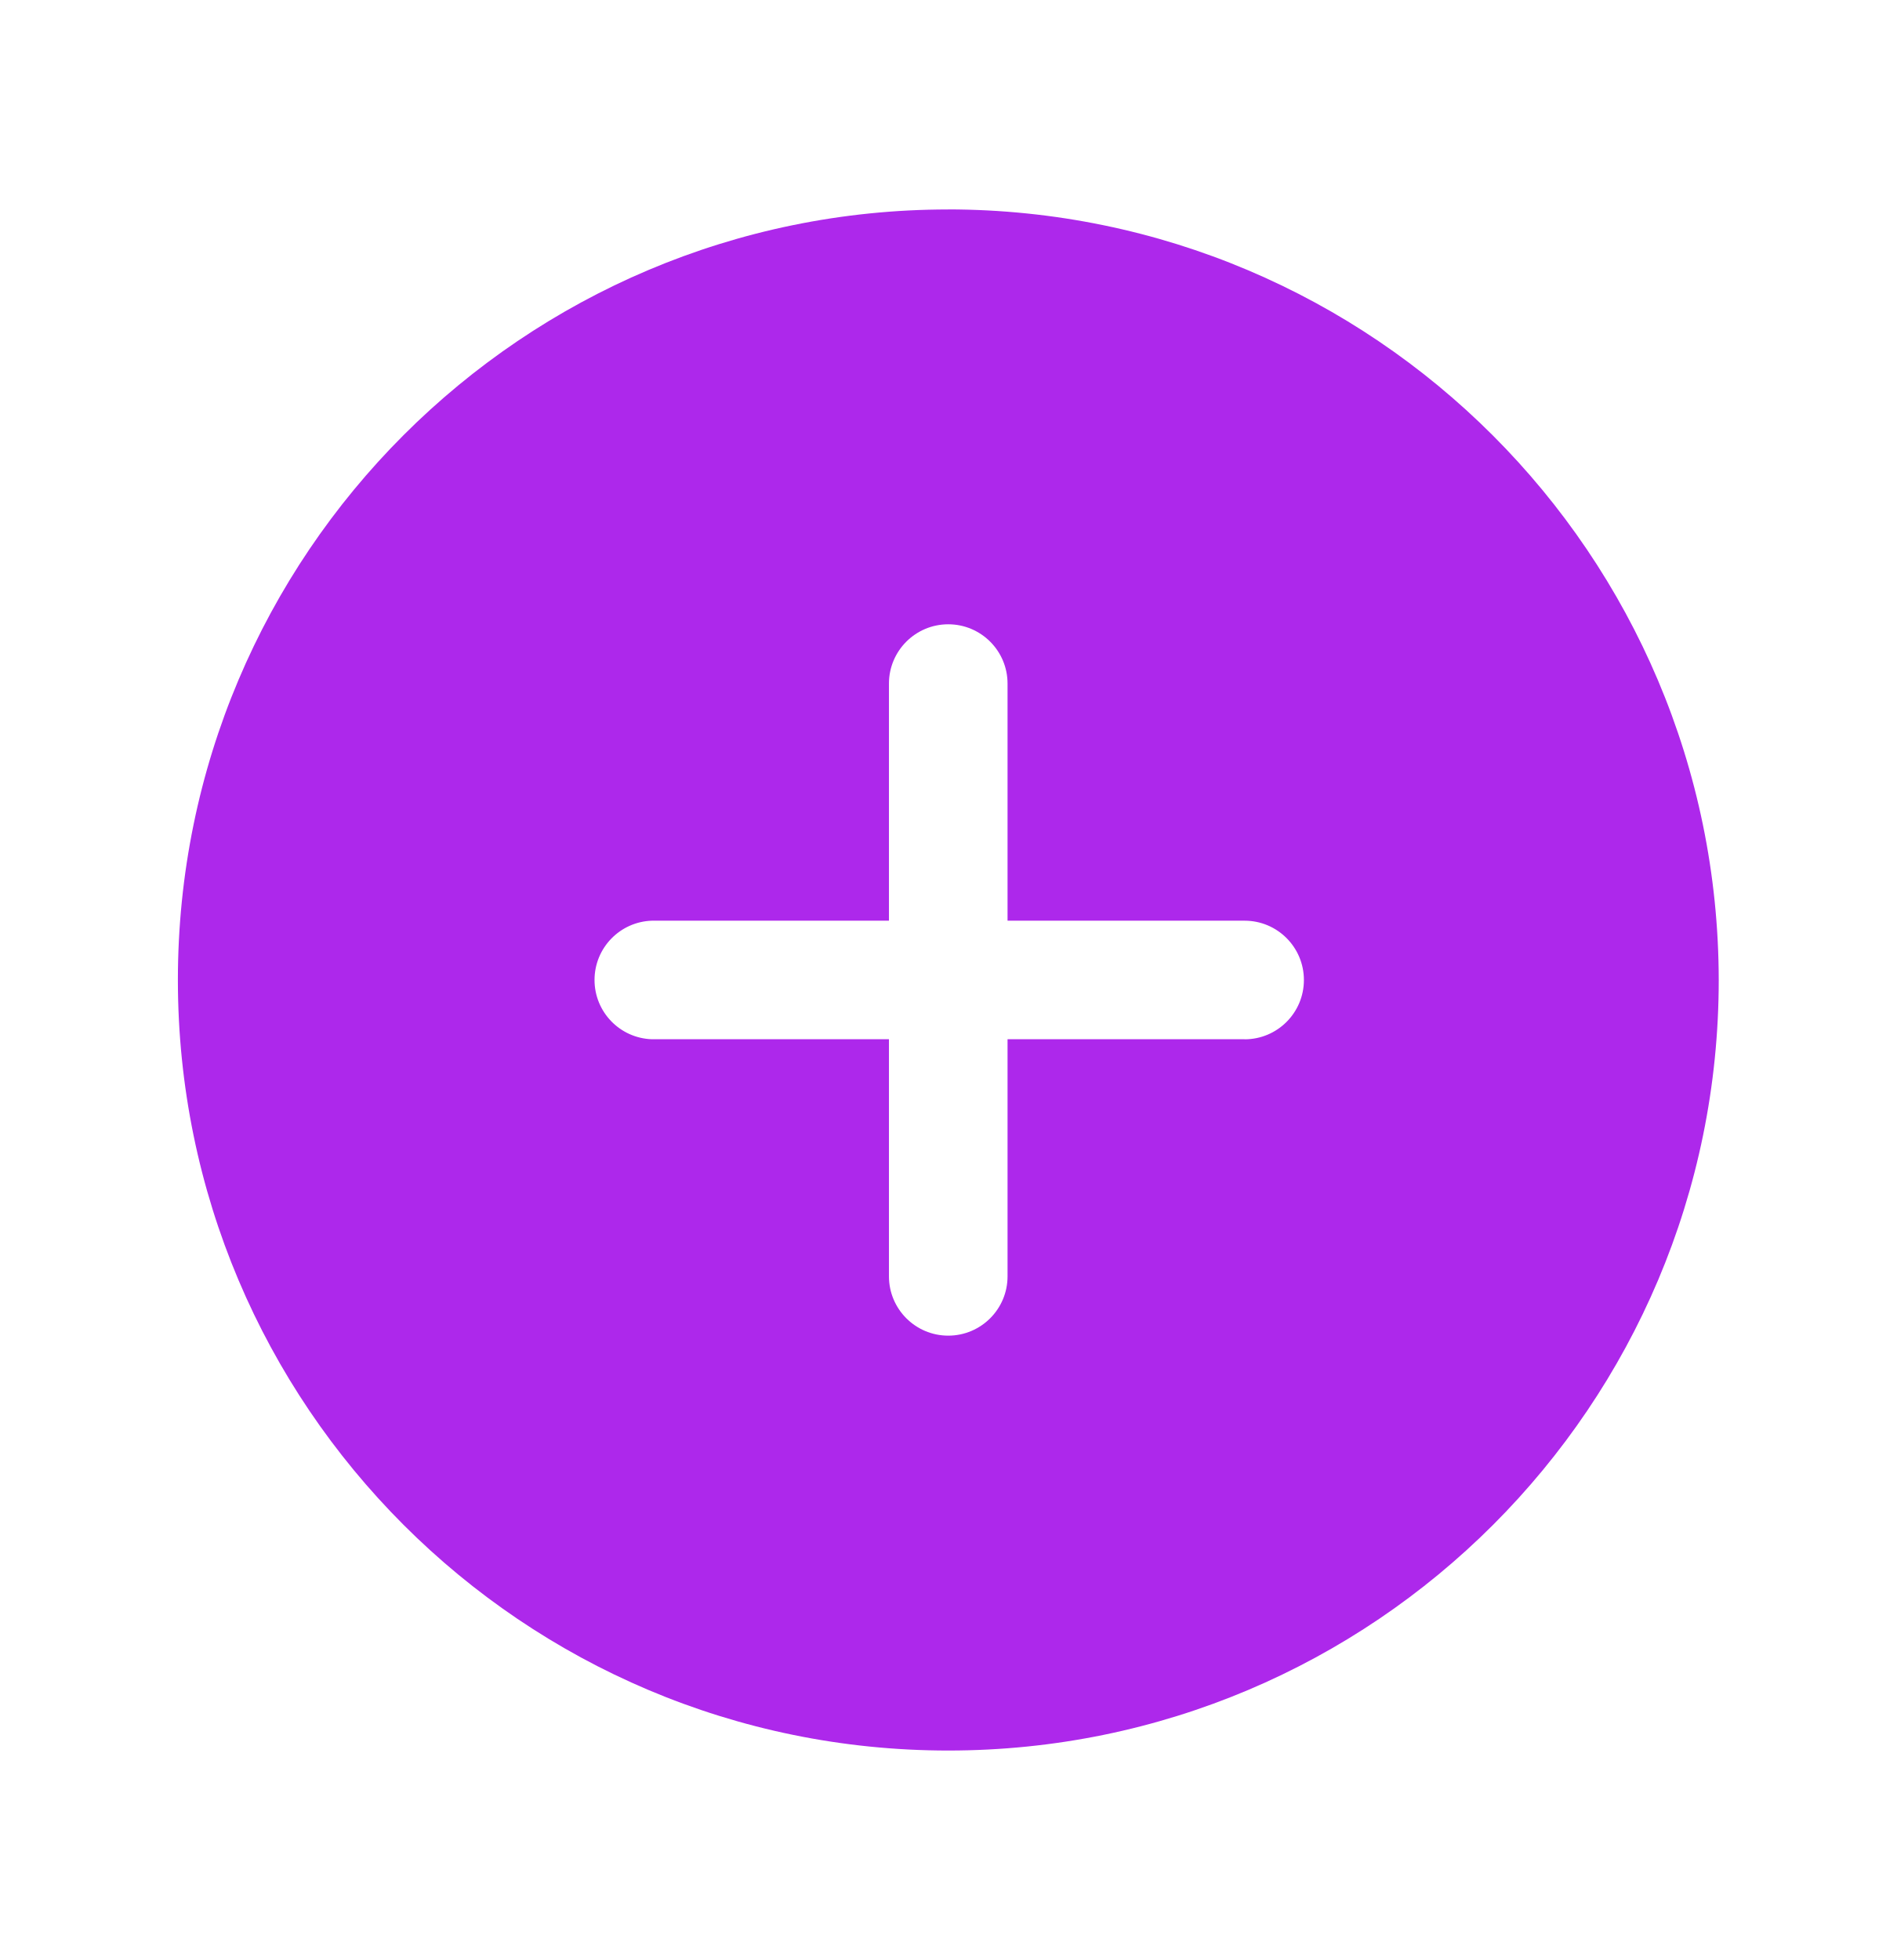
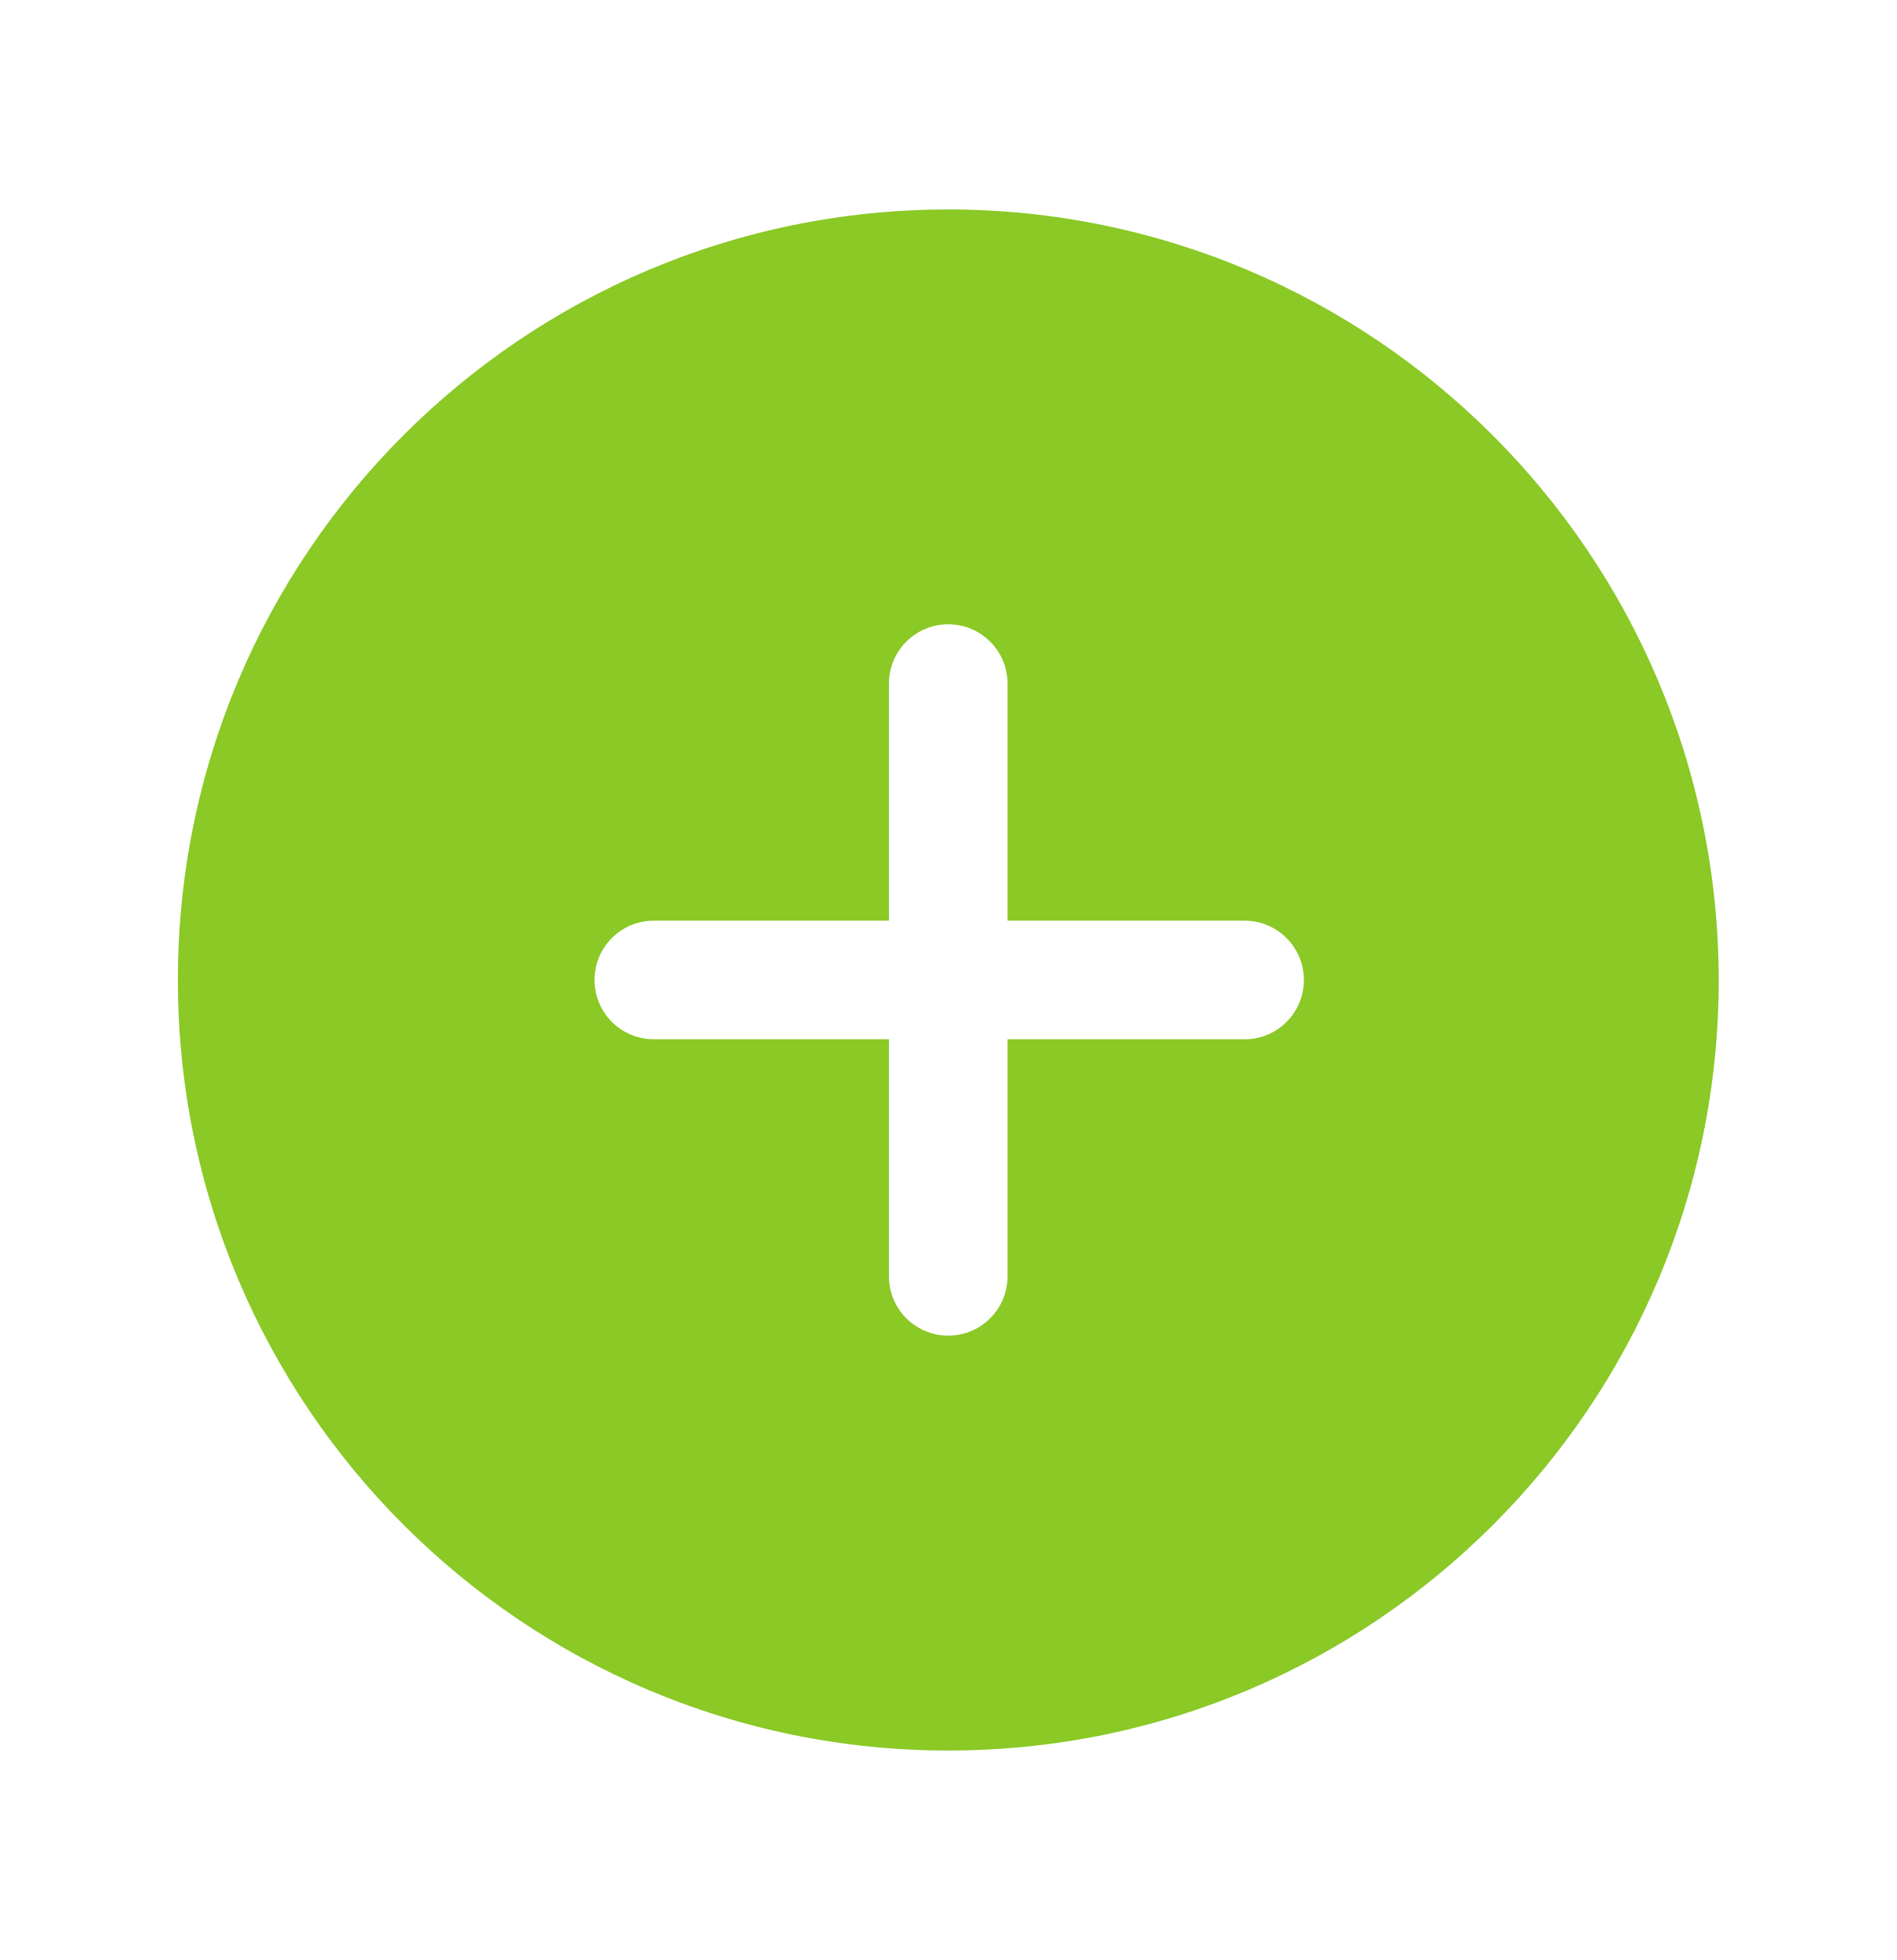
<svg xmlns="http://www.w3.org/2000/svg" width="30" height="31" fill="none" viewBox="0 0 30 31">
-   <path fill="#AD28EB" d="M15 3.313A12.187 12.187 0 1 0 27.188 15.5 12.203 12.203 0 0 0 15 3.312Zm4.688 13.124h-3.75v3.75a.938.938 0 0 1-1.876 0v-3.75h-3.75a.938.938 0 0 1 0-1.875h3.75v-3.75a.938.938 0 0 1 1.876 0v3.75h3.75a.938.938 0 0 1 0 1.876Z" />
+   <path fill="#8AC926" d="M15 3.313A12.187 12.187 0 1 0 27.188 15.5 12.203 12.203 0 0 0 15 3.312Zm4.688 13.124h-3.75v3.75a.938.938 0 0 1-1.876 0v-3.75h-3.75a.938.938 0 0 1 0-1.875h3.75v-3.75a.938.938 0 0 1 1.876 0v3.75h3.75a.938.938 0 0 1 0 1.876Z" />
</svg>
